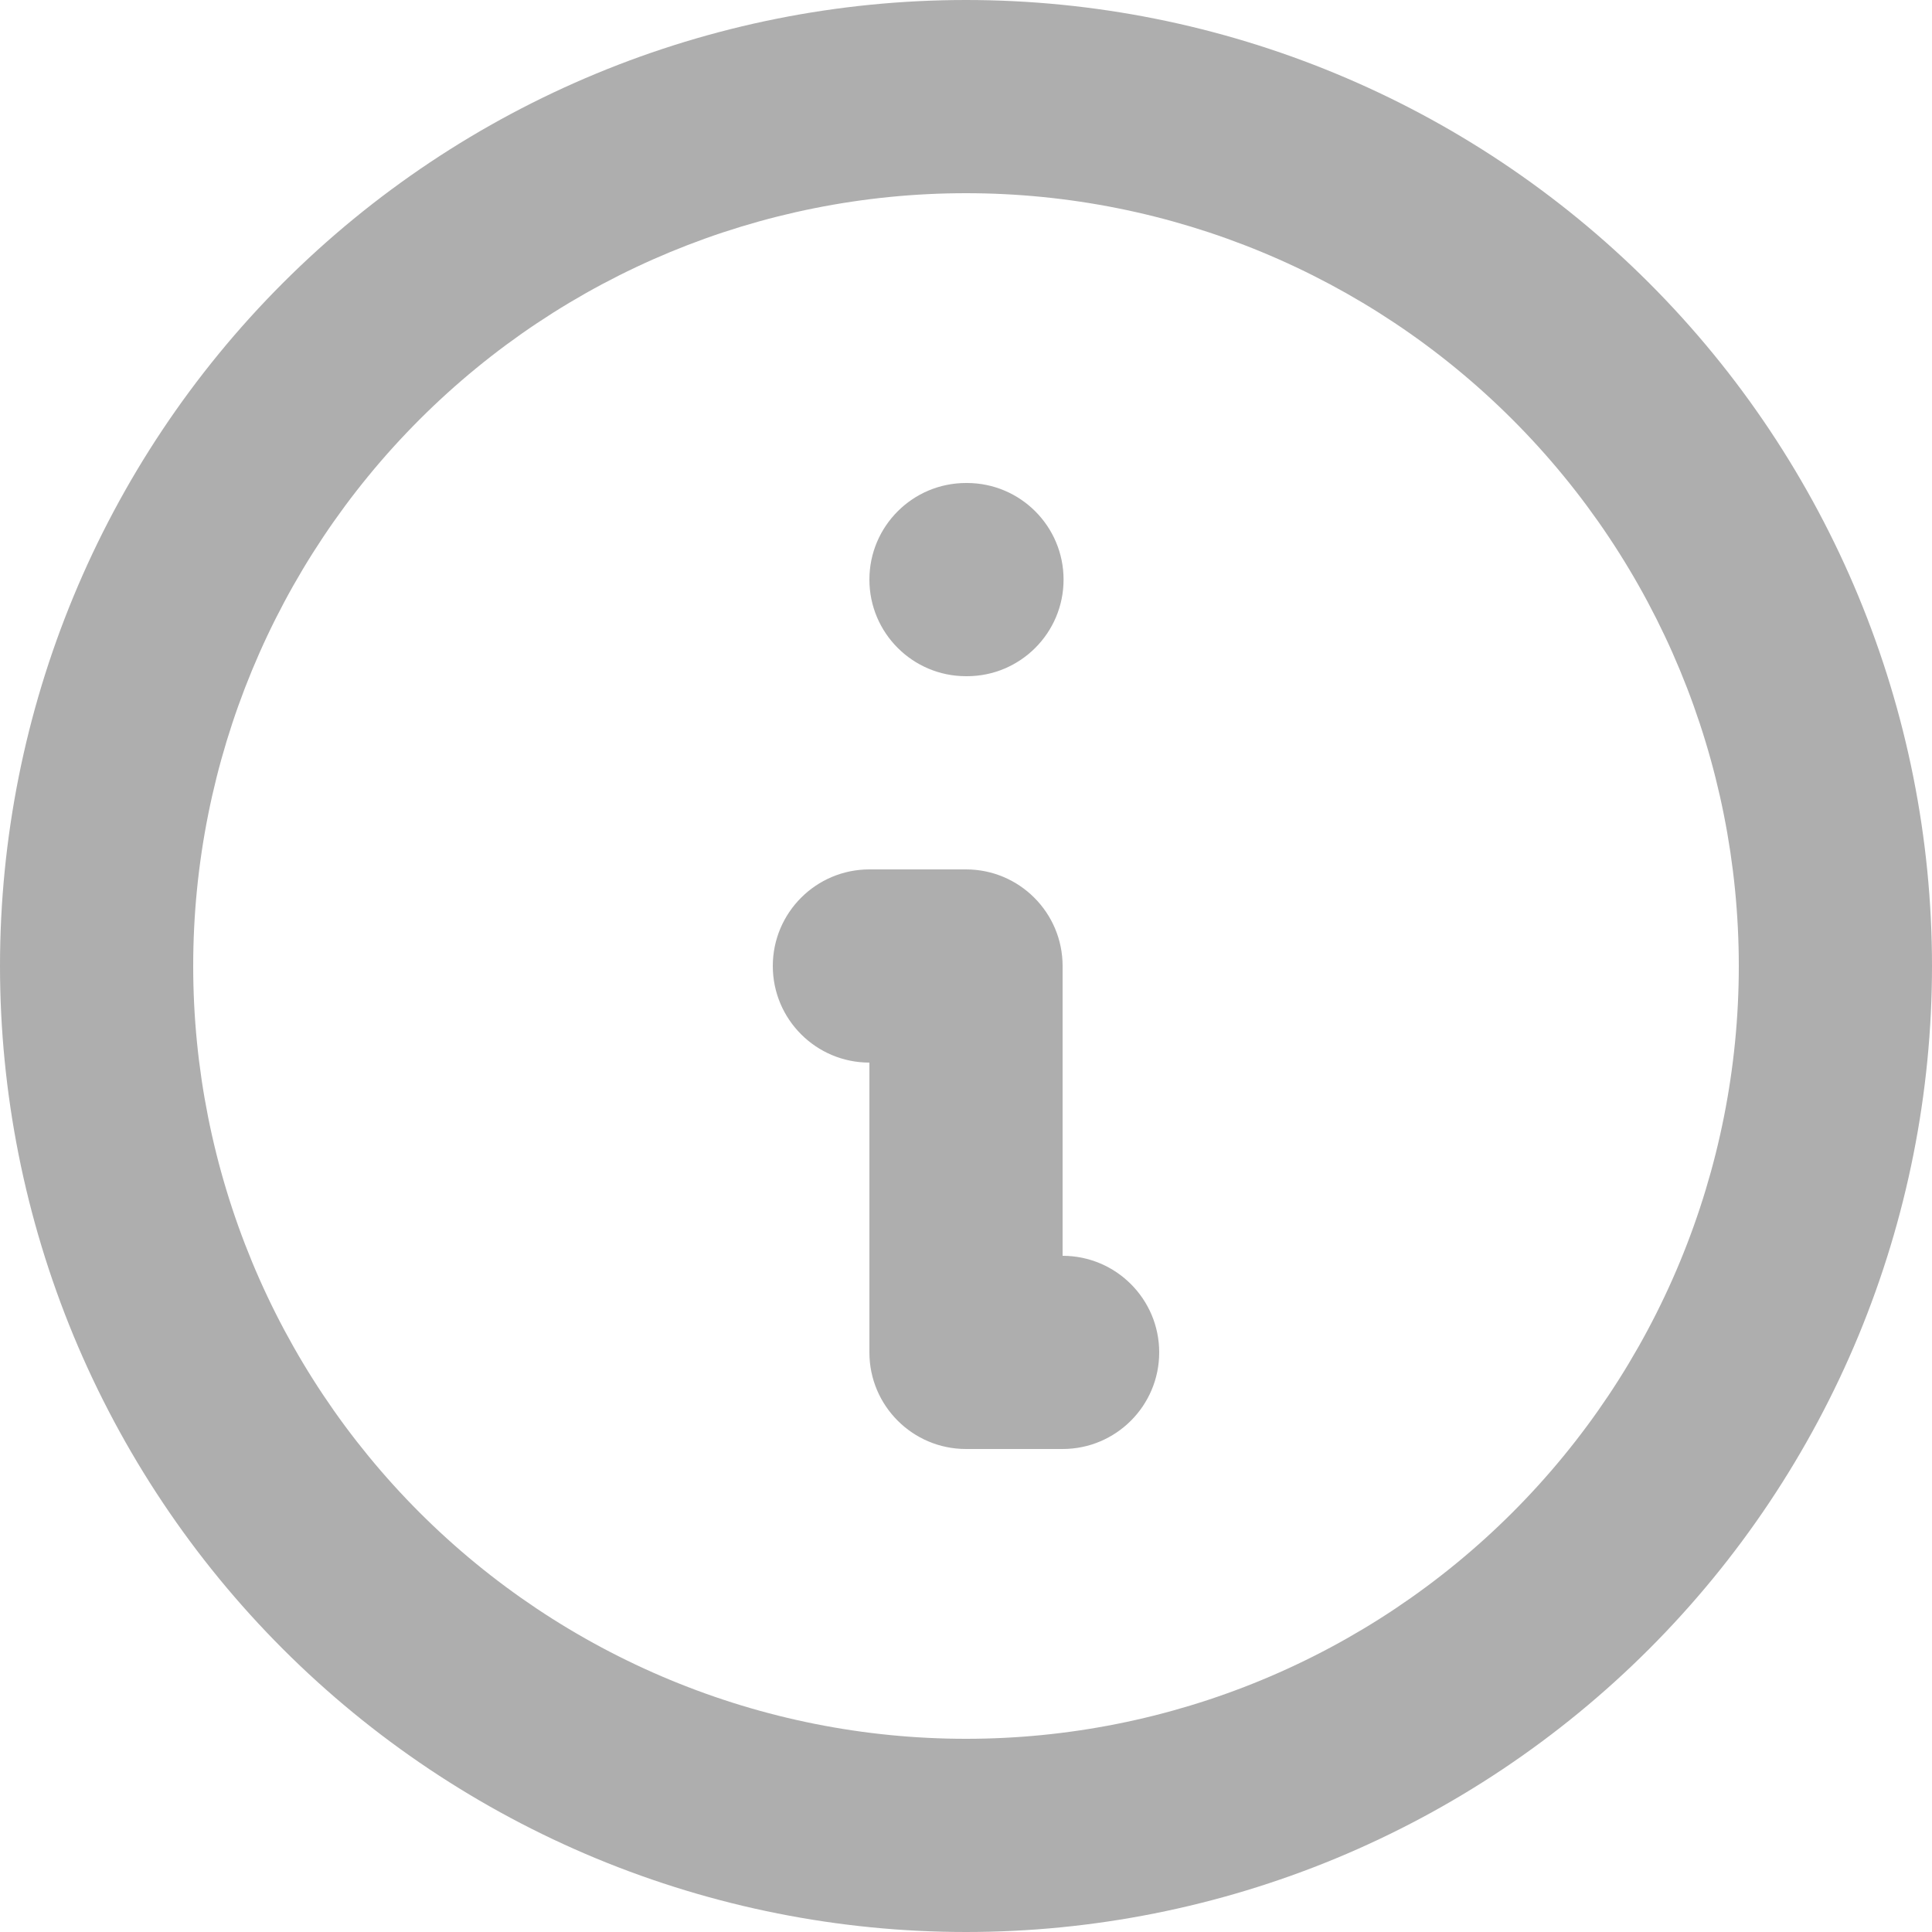
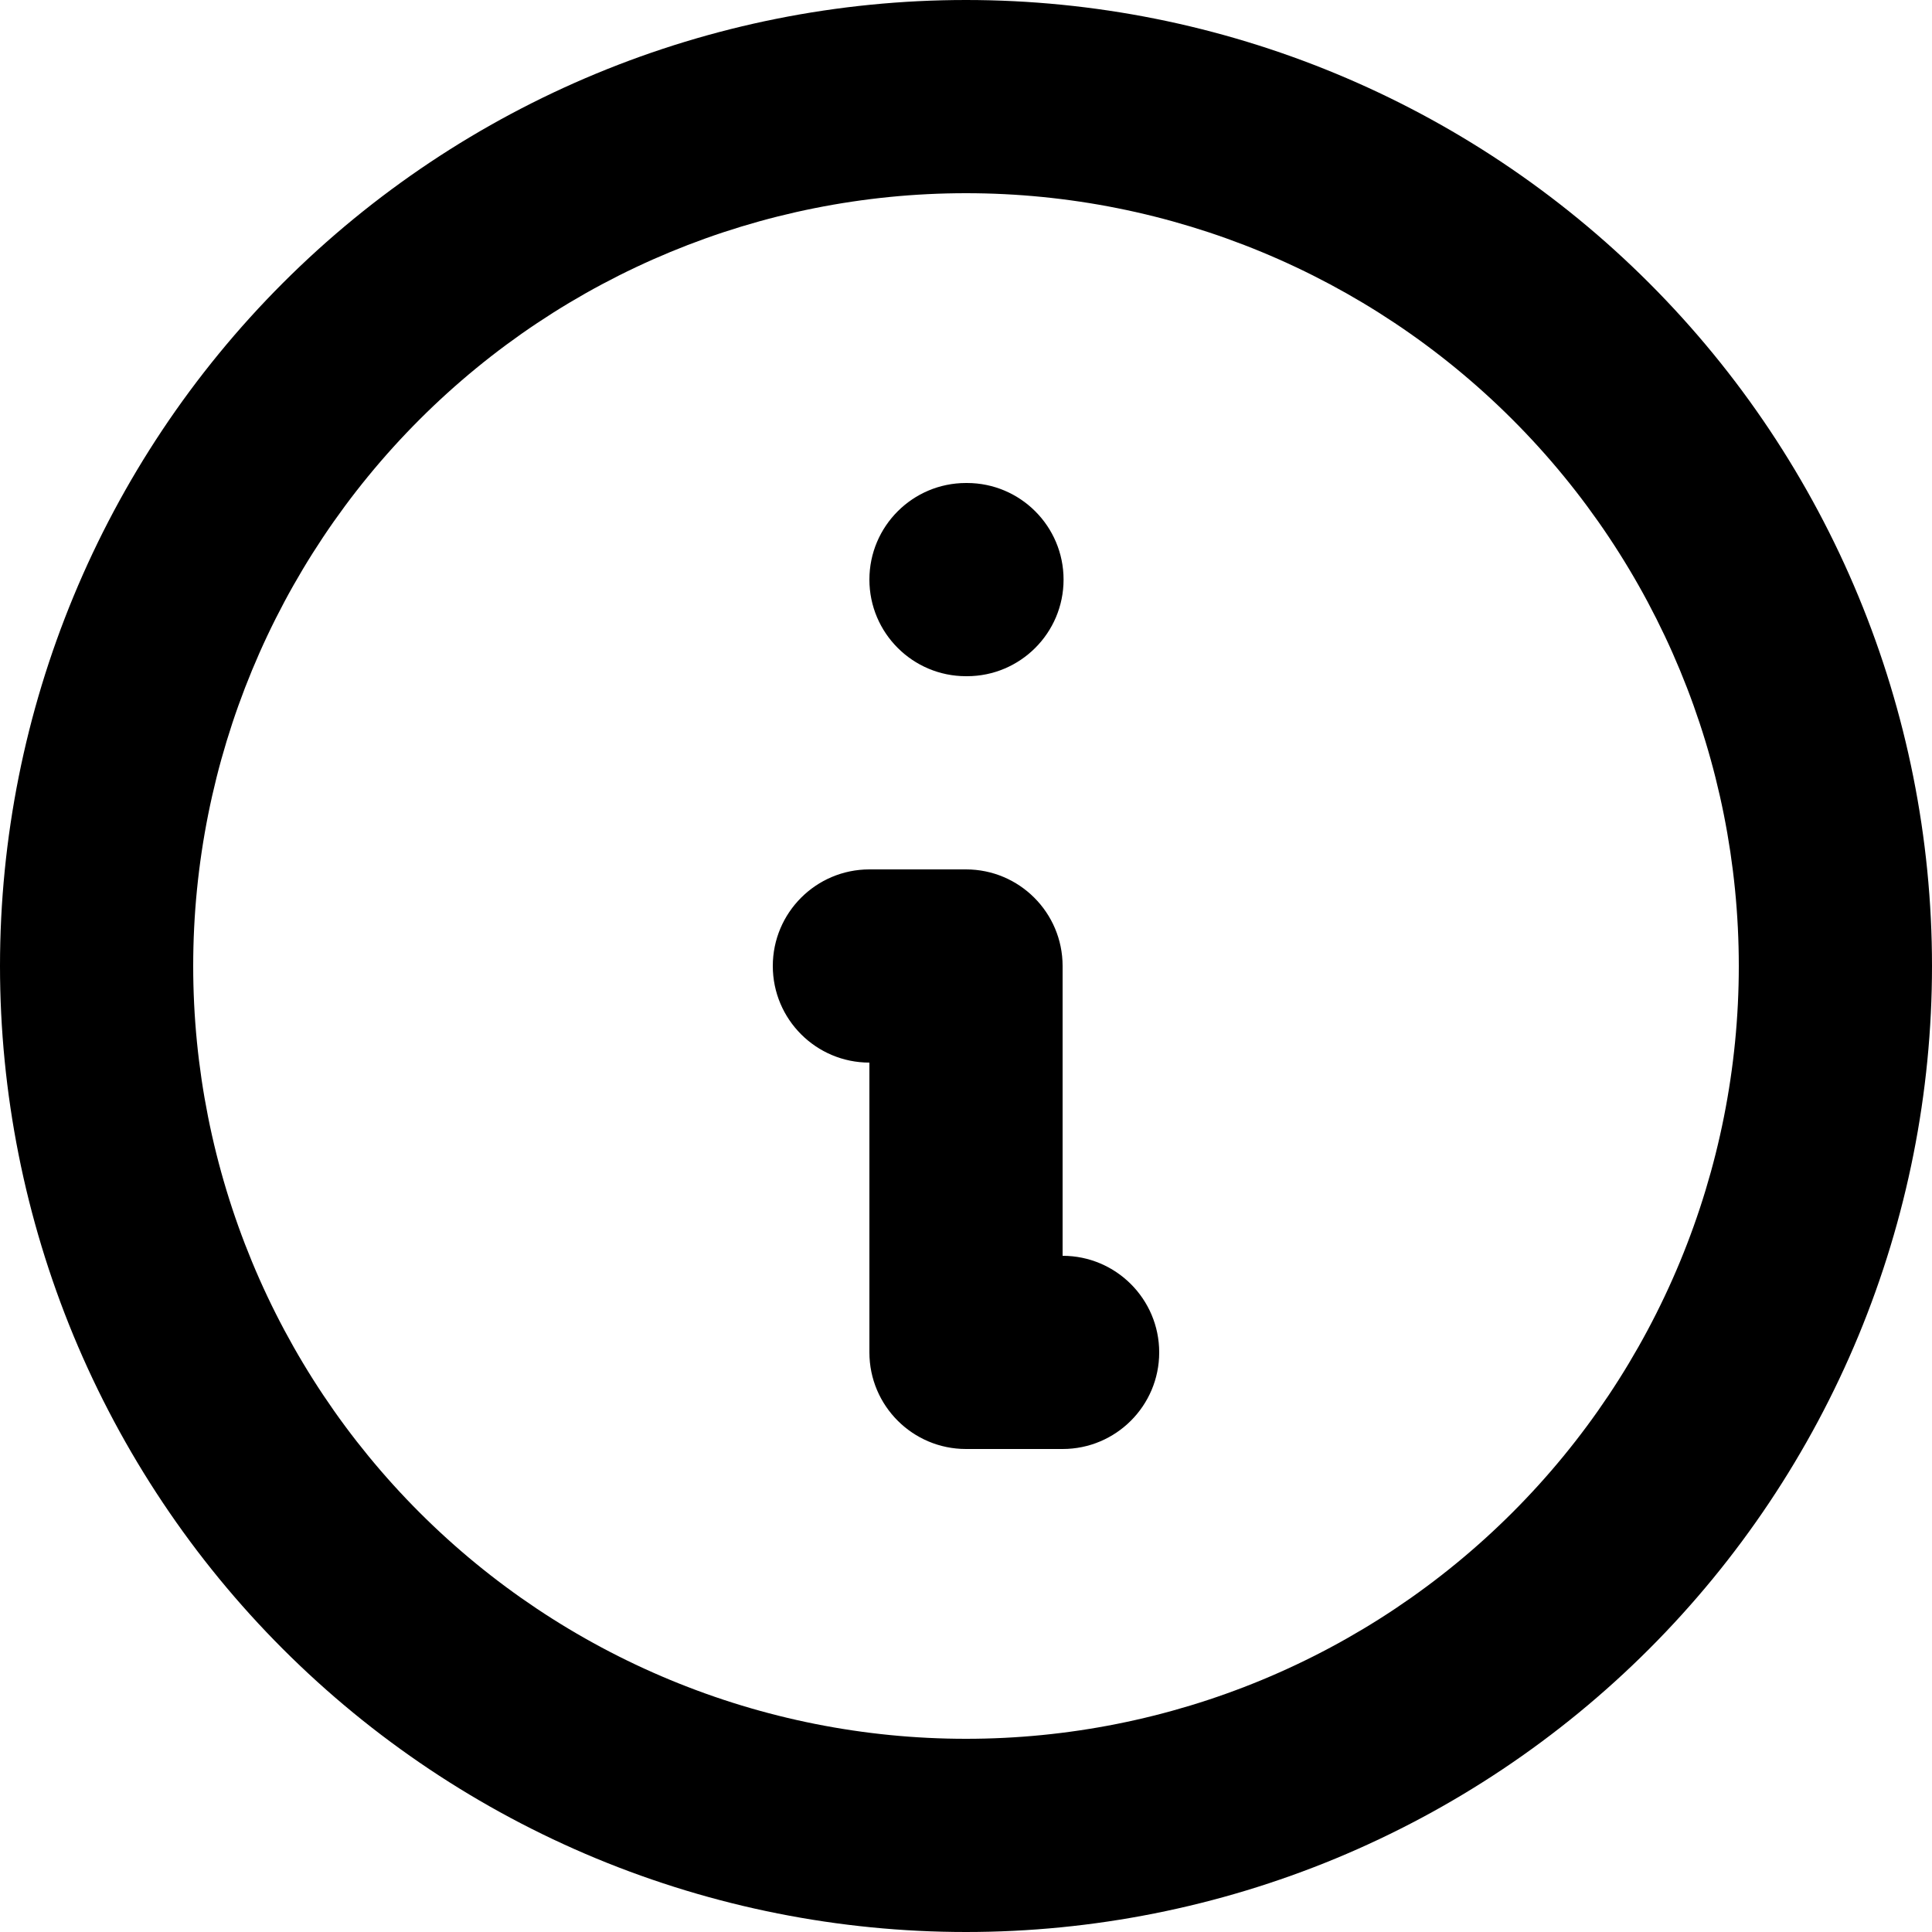
<svg xmlns="http://www.w3.org/2000/svg" width="20" height="20" viewBox="0 0 20 20" fill="none">
-   <path fill-rule="evenodd" clip-rule="evenodd" d="M10 2C7.878 2 5.843 2.843 4.343 4.343C2.843 5.843 2 7.878 2 10C2 11.051 2.207 12.091 2.609 13.062C3.011 14.032 3.6 14.914 4.343 15.657C5.086 16.4 5.968 16.989 6.939 17.391C7.909 17.793 8.949 18 10 18C11.051 18 12.091 17.793 13.062 17.391C14.032 16.989 14.914 16.4 15.657 15.657C16.4 14.914 16.989 14.032 17.391 13.062C17.793 12.091 18 11.051 18 10C18 7.878 17.157 5.843 15.657 4.343C14.157 2.843 12.122 2 10 2ZM2.929 2.929C4.804 1.054 7.348 0 10 0C12.652 0 15.196 1.054 17.071 2.929C18.946 4.804 20 7.348 20 10C20 11.313 19.741 12.614 19.239 13.827C18.736 15.04 18 16.142 17.071 17.071C16.142 18 15.04 18.736 13.827 19.239C12.614 19.741 11.313 20 10 20C8.687 20 7.386 19.741 6.173 19.239C4.96 18.736 3.858 18 2.929 17.071C2 16.142 1.264 15.04 0.761 13.827C0.259 12.614 0 11.313 0 10C5.96046e-08 7.348 1.054 4.804 2.929 2.929ZM9 6C9 5.448 9.448 5 10 5H10.01C10.562 5 11.01 5.448 11.01 6C11.01 6.552 10.562 7 10.01 7H10C9.448 7 9 6.552 9 6ZM8 10C8 9.448 8.448 9 9 9H10C10.552 9 11 9.448 11 10V13C11.552 13 12 13.448 12 14C12 14.552 11.552 15 11 15H10C9.448 15 9 14.552 9 14V11C8.448 11 8 10.552 8 10Z" fill="#AEAEAE" />
+   <path fill-rule="evenodd" clip-rule="evenodd" d="M10 2C7.878 2 5.843 2.843 4.343 4.343C2.843 5.843 2 7.878 2 10C2 11.051 2.207 12.091 2.609 13.062C3.011 14.032 3.6 14.914 4.343 15.657C5.086 16.4 5.968 16.989 6.939 17.391C7.909 17.793 8.949 18 10 18C11.051 18 12.091 17.793 13.062 17.391C14.032 16.989 14.914 16.4 15.657 15.657C16.4 14.914 16.989 14.032 17.391 13.062C17.793 12.091 18 11.051 18 10C18 7.878 17.157 5.843 15.657 4.343C14.157 2.843 12.122 2 10 2ZM2.929 2.929C4.804 1.054 7.348 0 10 0C12.652 0 15.196 1.054 17.071 2.929C18.946 4.804 20 7.348 20 10C20 11.313 19.741 12.614 19.239 13.827C18.736 15.04 18 16.142 17.071 17.071C16.142 18 15.04 18.736 13.827 19.239C12.614 19.741 11.313 20 10 20C8.687 20 7.386 19.741 6.173 19.239C4.96 18.736 3.858 18 2.929 17.071C2 16.142 1.264 15.04 0.761 13.827C0.259 12.614 0 11.313 0 10C5.96046e-08 7.348 1.054 4.804 2.929 2.929ZM9 6C9 5.448 9.448 5 10 5H10.01C10.562 5 11.01 5.448 11.01 6C11.01 6.552 10.562 7 10.01 7H10C9.448 7 9 6.552 9 6ZM8 10C8 9.448 8.448 9 9 9H10C10.552 9 11 9.448 11 10V13C11.552 13 12 13.448 12 14C12 14.552 11.552 15 11 15H10C9.448 15 9 14.552 9 14V11C8.448 11 8 10.552 8 10Z" fill="currentColor" />
</svg>
